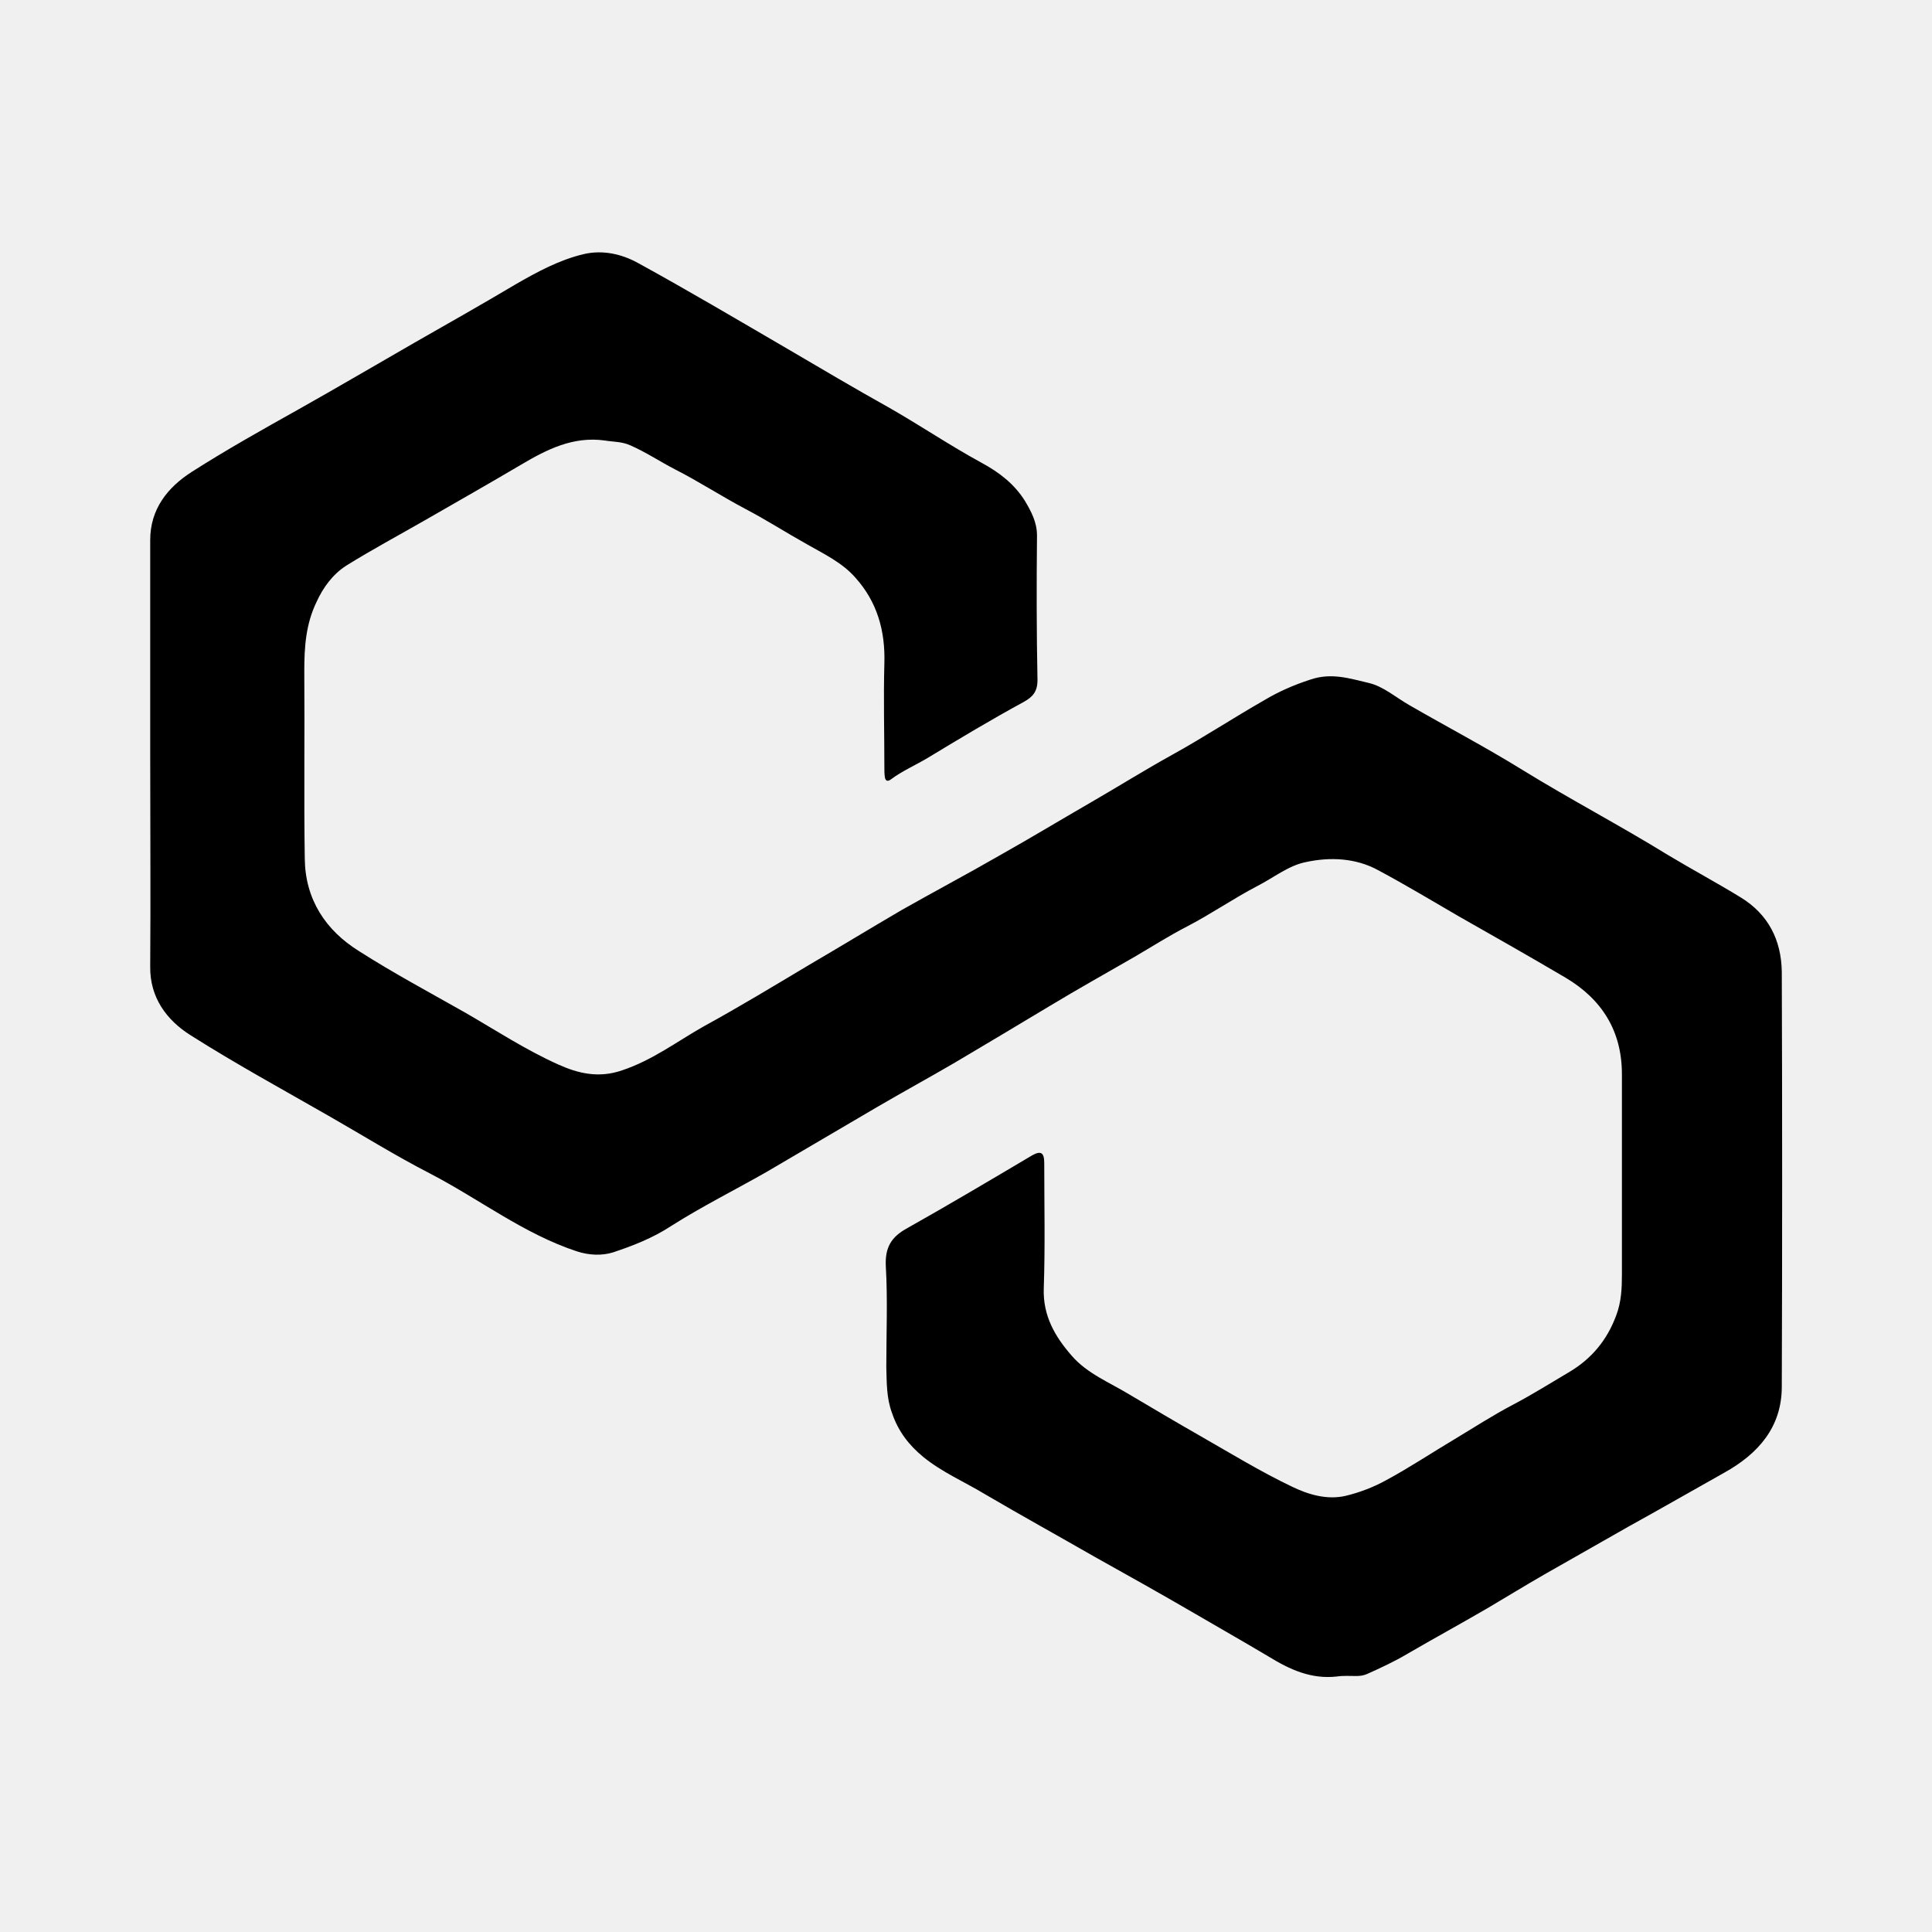
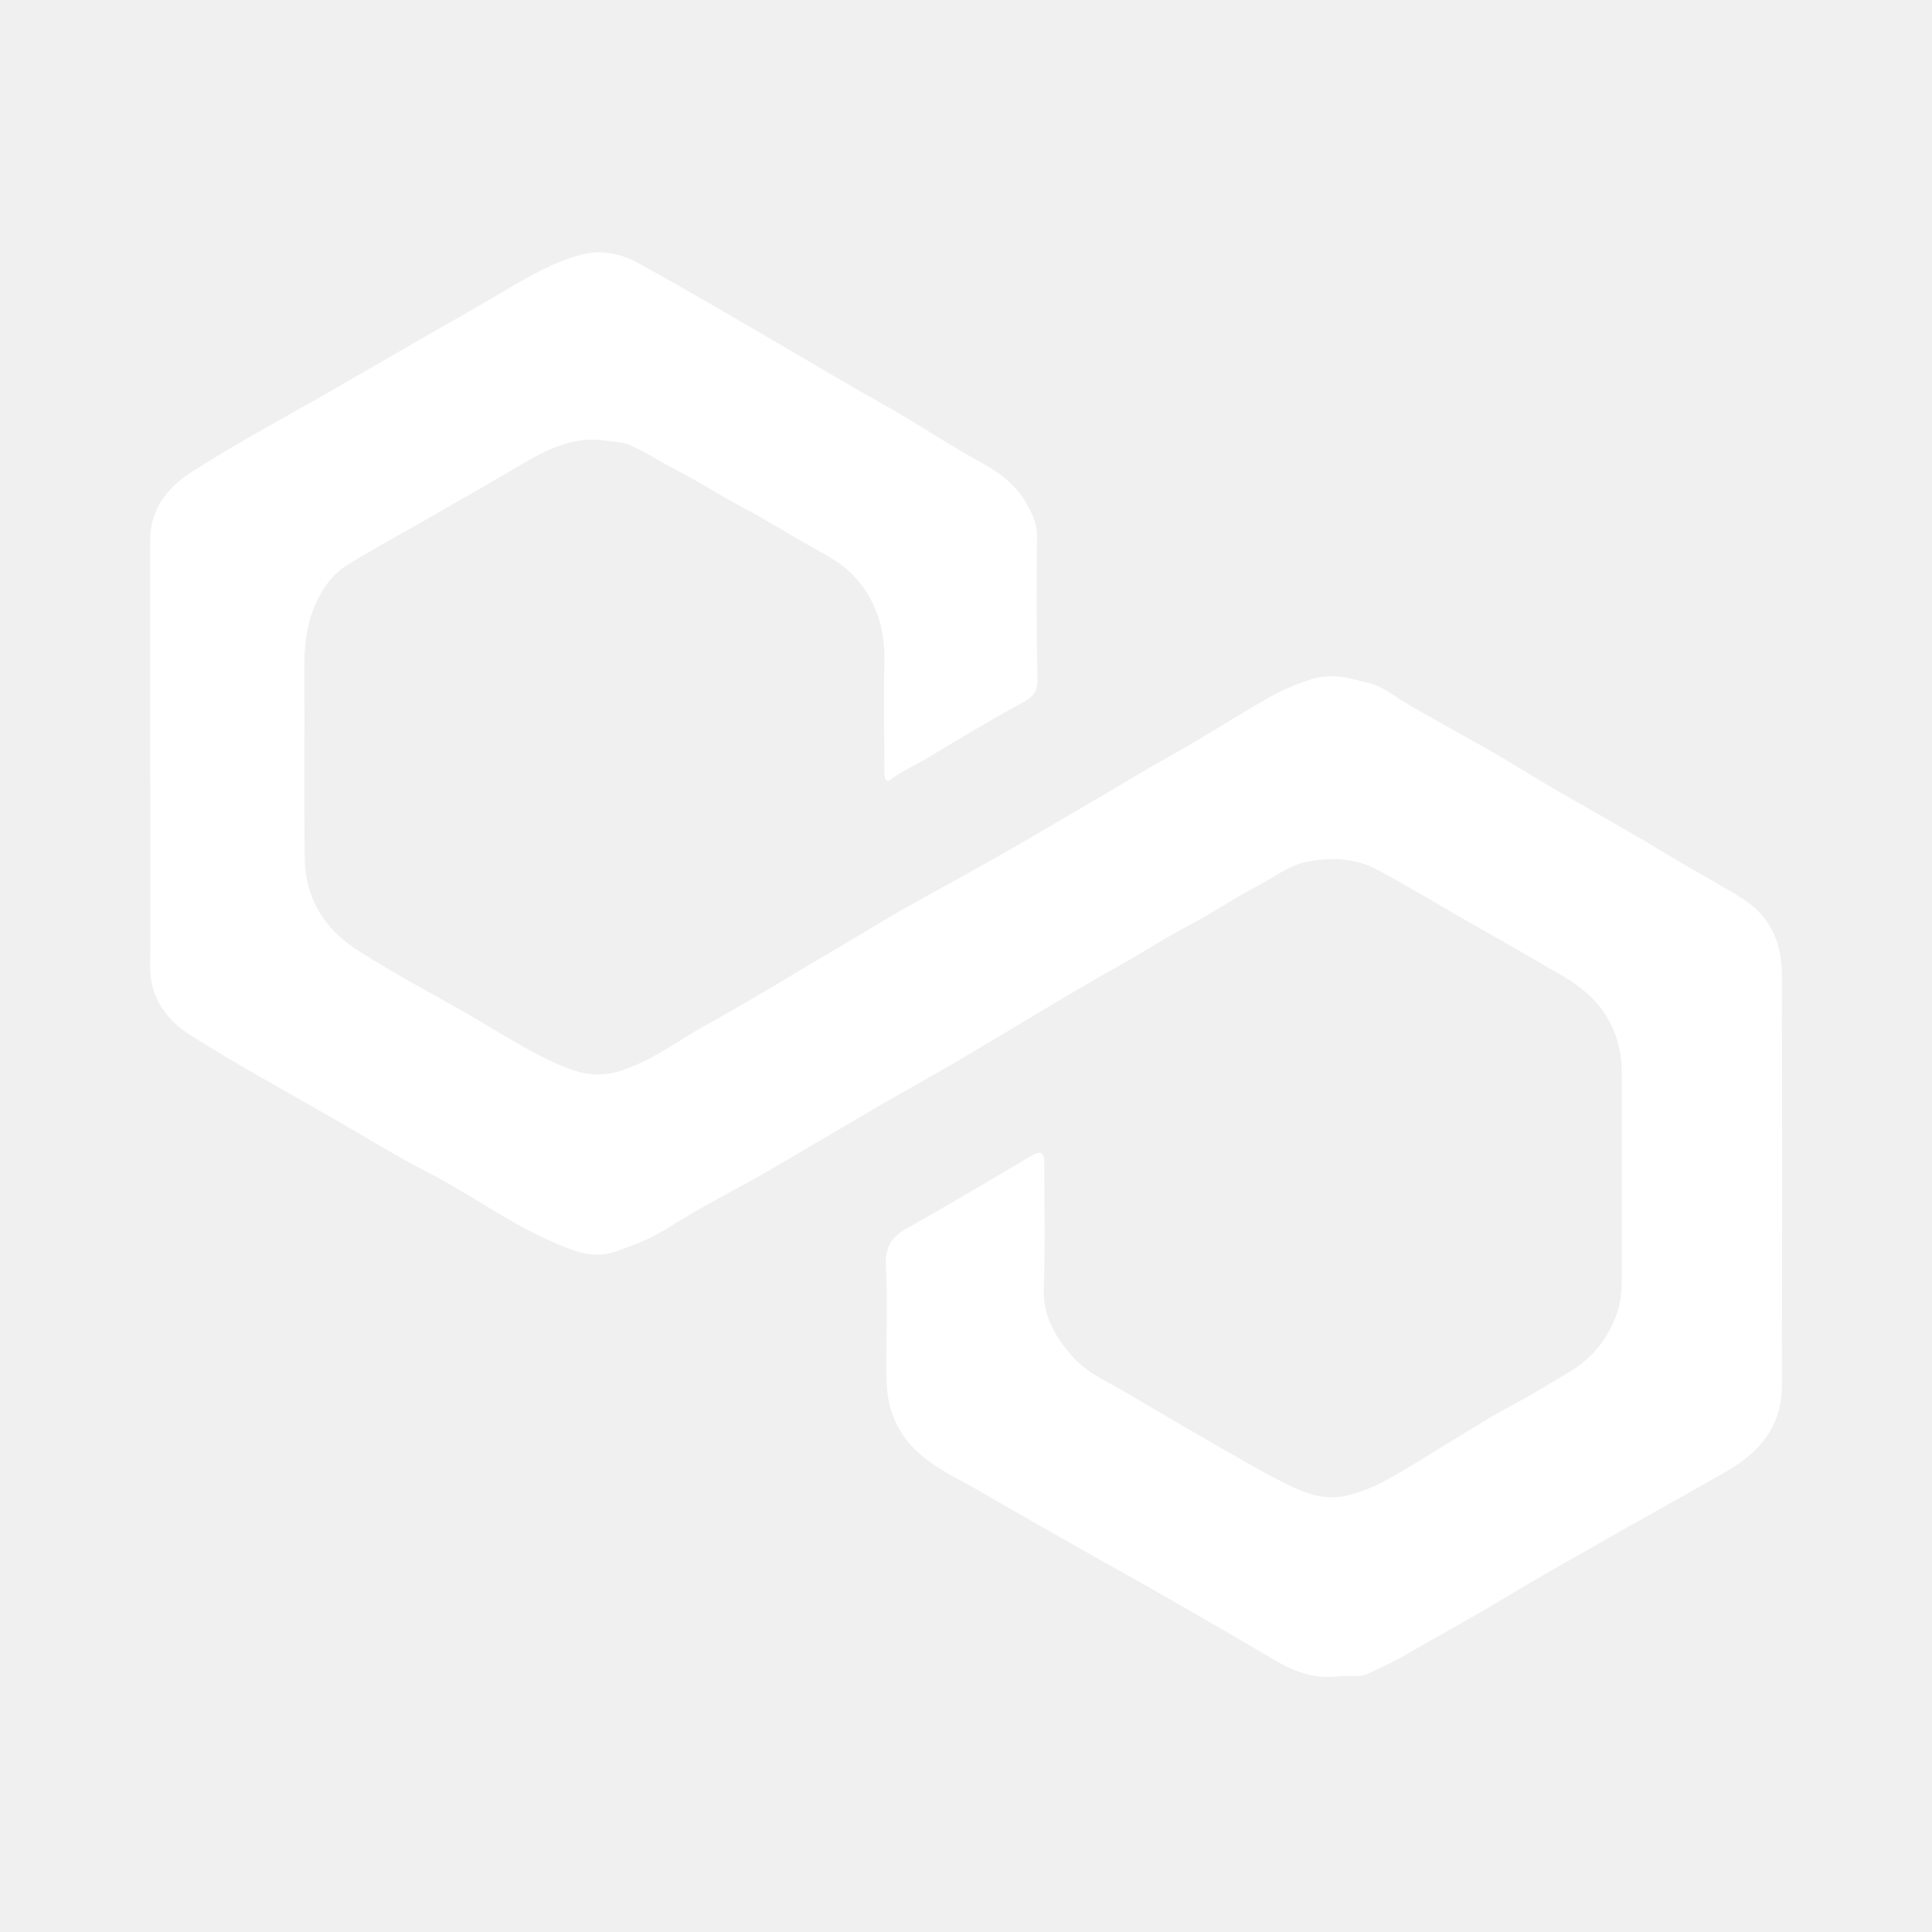
- <svg xmlns="http://www.w3.org/2000/svg" version="1.1" id="레이어_1" x="0px" y="0px" viewBox="0 0 400 400" style="enable-background:new 0 0 400 400;" xml:space="preserve">
-   <path d="M31.1,156.3c0-14.8,0-29.6,0-44.5c0-6.4,3.6-10.9,8.6-14.1c7.2-4.6,14.7-8.8,22.2-13c8-4.5,16-9.2,24-13.8  c7-4,13.9-7.9,20.8-12c4.5-2.6,9.1-5.1,14.2-6.3c3.9-0.9,7.8,0,11.1,1.8c10.4,5.7,20.7,11.8,31,17.8c7,4.1,13.9,8.2,20.9,12.1  c6.5,3.7,12.7,7.9,19.3,11.5c3.7,2,6.8,4.4,9,7.9c1.3,2.2,2.5,4.4,2.5,7.2c-0.1,10-0.1,19.9,0.1,29.9c0,2.4-1,3.5-2.8,4.5  c-6.8,3.7-13.3,7.6-19.9,11.6c-2.5,1.5-5.3,2.7-7.7,4.5c-0.7,0.5-1.1,0.2-1.2-0.5c-0.1-0.7-0.1-1.3-0.1-2c0-7.2-0.2-14.4,0-21.6  c0.2-6.7-1.5-12.7-6-17.7c-2.7-3.1-6.5-4.9-10-6.9c-4.3-2.4-8.5-5.1-12.9-7.4c-4.9-2.6-9.5-5.6-14.4-8.1c-3.1-1.6-6.1-3.6-9.3-5  c-1.8-0.8-3.5-0.7-5.3-1c-6.5-0.9-11.9,1.8-17.3,5c-6.6,3.9-13.3,7.7-19.9,11.5c-5.4,3.1-11,6.1-16.3,9.4c-2.8,1.8-4.8,4.5-6.2,7.6  c-2.2,4.6-2.5,9.3-2.5,14.2c0.1,13-0.1,26,0.1,38.9c0.1,8.4,4.3,14.8,11.2,19.1c7.2,4.6,14.7,8.6,22.1,12.8  c6.4,3.7,12.5,7.7,19.2,10.7c4,1.8,8.3,2.9,13.2,1.2c6.3-2.1,11.4-6,16.9-9.1c7.3-4,14.4-8.3,21.6-12.6c6.5-3.8,12.9-7.7,19.4-11.5  c6.7-3.8,13.5-7.4,20.1-11.2c6.4-3.6,12.7-7.4,19.1-11.1c5.7-3.3,11.3-6.8,17.1-10c6.3-3.5,12.4-7.5,18.7-11.1  c3-1.8,6.2-3.2,9.6-4.3c4.4-1.5,8.2-0.2,12.1,0.7c3,0.7,5.6,3,8.4,4.6c7.8,4.5,15.8,8.7,23.4,13.4c9.9,6.1,20.2,11.5,30.1,17.6  c5,3,10.2,5.8,15.1,8.8c5.7,3.5,8.4,8.8,8.5,15.4c0.1,28.6,0.1,57.3,0,85.9c0,8.4-4.9,13.9-11.9,17.8c-6.6,3.7-13.2,7.5-19.9,11.2  c-5.8,3.3-11.6,6.6-17.4,9.9c-4,2.3-7.9,4.7-11.8,7c-5.5,3.2-11,6.2-16.5,9.4c-2.7,1.6-5.5,2.9-8.4,4.2c-0.7,0.3-1.4,0.4-2.2,0.4  c-1.3,0-2.7-0.1-4,0.1c-5.3,0.6-9.7-1.4-14.1-4.1c-5.2-3.1-10.5-6.1-15.8-9.2c-6.7-3.9-13.5-7.7-20.3-11.5  c-7.5-4.3-15.1-8.5-22.6-12.9c-4.3-2.6-9-4.6-12.9-7.8c-2.9-2.4-5.1-5.2-6.4-9c-1.2-3.2-1.1-6.4-1.2-9.6c0-6.9,0.3-13.9-0.1-20.8  c-0.2-3.9,1.1-6.1,4.4-7.9c8.7-4.9,17.3-10,25.9-15.1c1.8-1,2.5-0.6,2.5,1.6c0,8.6,0.2,17.3-0.1,25.9c-0.2,5.7,2.3,10,5.8,14  c3.2,3.7,7.8,5.5,11.9,8c4.9,2.9,9.8,5.8,14.7,8.6c6.3,3.6,12.5,7.4,19,10.5c3.3,1.6,7.2,2.8,11.1,1.9c2.9-0.7,5.8-1.8,8.5-3.3  c4.8-2.6,9.3-5.6,14-8.4c4-2.4,8-5,12.2-7.2c4-2.1,7.8-4.5,11.7-6.8c4.5-2.7,7.7-6.5,9.6-11.6c1.1-2.9,1.2-5.7,1.2-8.6  c0-13.8,0-27.6,0-41.4c0-8.9-4.1-15.5-11.7-20c-7.3-4.3-14.7-8.5-22.1-12.7c-5.5-3.2-11-6.5-16.6-9.5c-4.7-2.6-10.1-2.8-15.1-1.7  c-3.5,0.7-6.6,3.2-9.9,4.9c-5,2.6-9.6,5.8-14.6,8.4c-3.7,1.9-7.3,4.2-10.9,6.3c-5.9,3.4-11.8,6.7-17.6,10.2  c-6.5,3.9-13,7.8-19.6,11.7c-5.3,3.1-10.8,6.1-16.1,9.2c-7.7,4.5-15.3,9-23,13.5c-6.5,3.7-13.3,7.1-19.6,11.1  c-3.8,2.5-7.9,4.1-12.1,5.5c-2.3,0.7-4.9,0.6-7.4-0.2c-11-3.6-20.2-10.8-30.4-16.1c-7.2-3.7-14.1-8-21.1-12  c-9.6-5.5-19.3-10.8-28.6-16.7c-4.9-3.1-8.4-7.8-8.3-14.2C31.2,185.8,31.1,171,31.1,156.3z" />
+ <svg xmlns="http://www.w3.org/2000/svg" width="400" height="400" viewBox="0 0 400 400" fill="none">
+   <path d="M31.1 156.3C31.1 141.5 31.1 126.7 31.1 111.8C31.1 105.4 34.7 100.9 39.7 97.7C46.9 93.1 54.4 88.9 61.9 84.7C69.9 80.2 77.9 75.5 85.9 70.9C92.9 66.9 99.8 63 106.7 58.9C111.2 56.3 115.8 53.8 120.9 52.6C124.8 51.7 128.7 52.6 132 54.4C142.4 60.1 152.7 66.2 163 72.2C170 76.3 176.9 80.4 183.9 84.3C190.4 88 196.6 92.2 203.2 95.8C206.9 97.8 210 100.2 212.2 103.7C213.5 105.9 214.7 108.1 214.7 110.9C214.6 120.9 214.6 130.8 214.8 140.8C214.8 143.2 213.8 144.3 212 145.3C205.2 149 198.7 152.9 192.1 156.9C189.6 158.4 186.8 159.6 184.4 161.4C183.7 161.9 183.3 161.6 183.2 160.9C183.1 160.2 183.1 159.6 183.1 158.9C183.1 151.7 182.9 144.5 183.1 137.3C183.3 130.6 181.6 124.6 177.1 119.6C174.4 116.5 170.6 114.7 167.1 112.7C162.8 110.3 158.6 107.6 154.2 105.3C149.3 102.7 144.7 99.7 139.8 97.2C136.7 95.6 133.7 93.6 130.5 92.2C128.7 91.4 127 91.5 125.2 91.2C118.7 90.3 113.3 93 107.9 96.2C101.3 100.1 94.6 103.9 88 107.7C82.6 110.8 77 113.8 71.7 117.1C68.9 118.9 66.9 121.6 65.5 124.7C63.3 129.3 63 134 63 138.9C63.1 151.9 62.9 164.9 63.1 177.8C63.2 186.2 67.4 192.6 74.3 196.9C81.5 201.5 89 205.5 96.4 209.7C102.8 213.4 108.9 217.4 115.6 220.4C119.6 222.2 123.9 223.3 128.8 221.6C135.1 219.5 140.2 215.6 145.7 212.5C153 208.5 160.1 204.2 167.3 199.9C173.8 196.1 180.2 192.2 186.7 188.4C193.4 184.6 200.2 181 206.8 177.2C213.2 173.6 219.5 169.8 225.9 166.1C231.6 162.8 237.2 159.3 243 156.1C249.3 152.6 255.4 148.6 261.7 145C264.7 143.2 267.9 141.8 271.3 140.7C275.7 139.2 279.5 140.5 283.4 141.4C286.4 142.1 289 144.4 291.8 146C299.6 150.5 307.6 154.7 315.2 159.4C325.1 165.5 335.4 170.9 345.3 177C350.3 180 355.5 182.8 360.4 185.8C366.1 189.3 368.8 194.6 368.9 201.2C369 229.8 369 258.5 368.9 287.1C368.9 295.5 364 301 357 304.9C350.4 308.6 343.8 312.4 337.1 316.1C331.3 319.4 325.5 322.7 319.7 326C315.7 328.3 311.8 330.7 307.9 333C302.4 336.2 296.9 339.2 291.4 342.4C288.7 344 285.9 345.3 283 346.6C282.3 346.9 281.6 347 280.8 347C279.5 347 278.1 346.9 276.8 347.1C271.5 347.7 267.1 345.7 262.7 343C257.5 339.9 252.2 336.9 246.9 333.8C240.2 329.9 233.4 326.1 226.6 322.3C219.1 318 211.5 313.8 204 309.4C199.7 306.8 195 304.8 191.1 301.6C188.2 299.2 186 296.4 184.7 292.6C183.5 289.4 183.6 286.2 183.5 283C183.5 276.1 183.8 269.1 183.4 262.2C183.2 258.3 184.5 256.1 187.8 254.3C196.5 249.4 205.1 244.3 213.7 239.2C215.5 238.2 216.2 238.6 216.2 240.8C216.2 249.4 216.4 258.1 216.1 266.7C215.9 272.4 218.4 276.7 221.9 280.7C225.1 284.4 229.7 286.2 233.8 288.7C238.7 291.6 243.6 294.5 248.5 297.3C254.8 300.9 261 304.7 267.5 307.8C270.8 309.4 274.7 310.6 278.6 309.7C281.5 309 284.4 307.9 287.1 306.4C291.9 303.8 296.4 300.8 301.1 298C305.1 295.6 309.1 293 313.3 290.8C317.3 288.7 321.1 286.3 325 284C329.5 281.3 332.7 277.5 334.6 272.4C335.7 269.5 335.8 266.7 335.8 263.8C335.8 250 335.8 236.2 335.8 222.4C335.8 213.5 331.7 206.9 324.1 202.4C316.8 198.1 309.4 193.9 302 189.7C296.5 186.5 291 183.2 285.4 180.2C280.7 177.6 275.3 177.4 270.3 178.5C266.8 179.2 263.7 181.7 260.4 183.4C255.4 186 250.8 189.2 245.8 191.8C242.1 193.7 238.5 196 234.9 198.1C229 201.5 223.1 204.8 217.3 208.3C210.8 212.2 204.3 216.1 197.7 220C192.4 223.1 186.9 226.1 181.6 229.2C173.9 233.7 166.3 238.2 158.6 242.7C152.1 246.4 145.3 249.8 139 253.8C135.2 256.3 131.1 257.9 126.9 259.3C124.6 260 122 259.9 119.5 259.1C108.5 255.5 99.3 248.3 89.1 243C81.9 239.3 75 235 68 231C58.4 225.5 48.7 220.2 39.4 214.3C34.5 211.2 31 206.5 31.1 200.1C31.2 185.8 31.1 171 31.1 156.3Z" fill="white" />
</svg>
